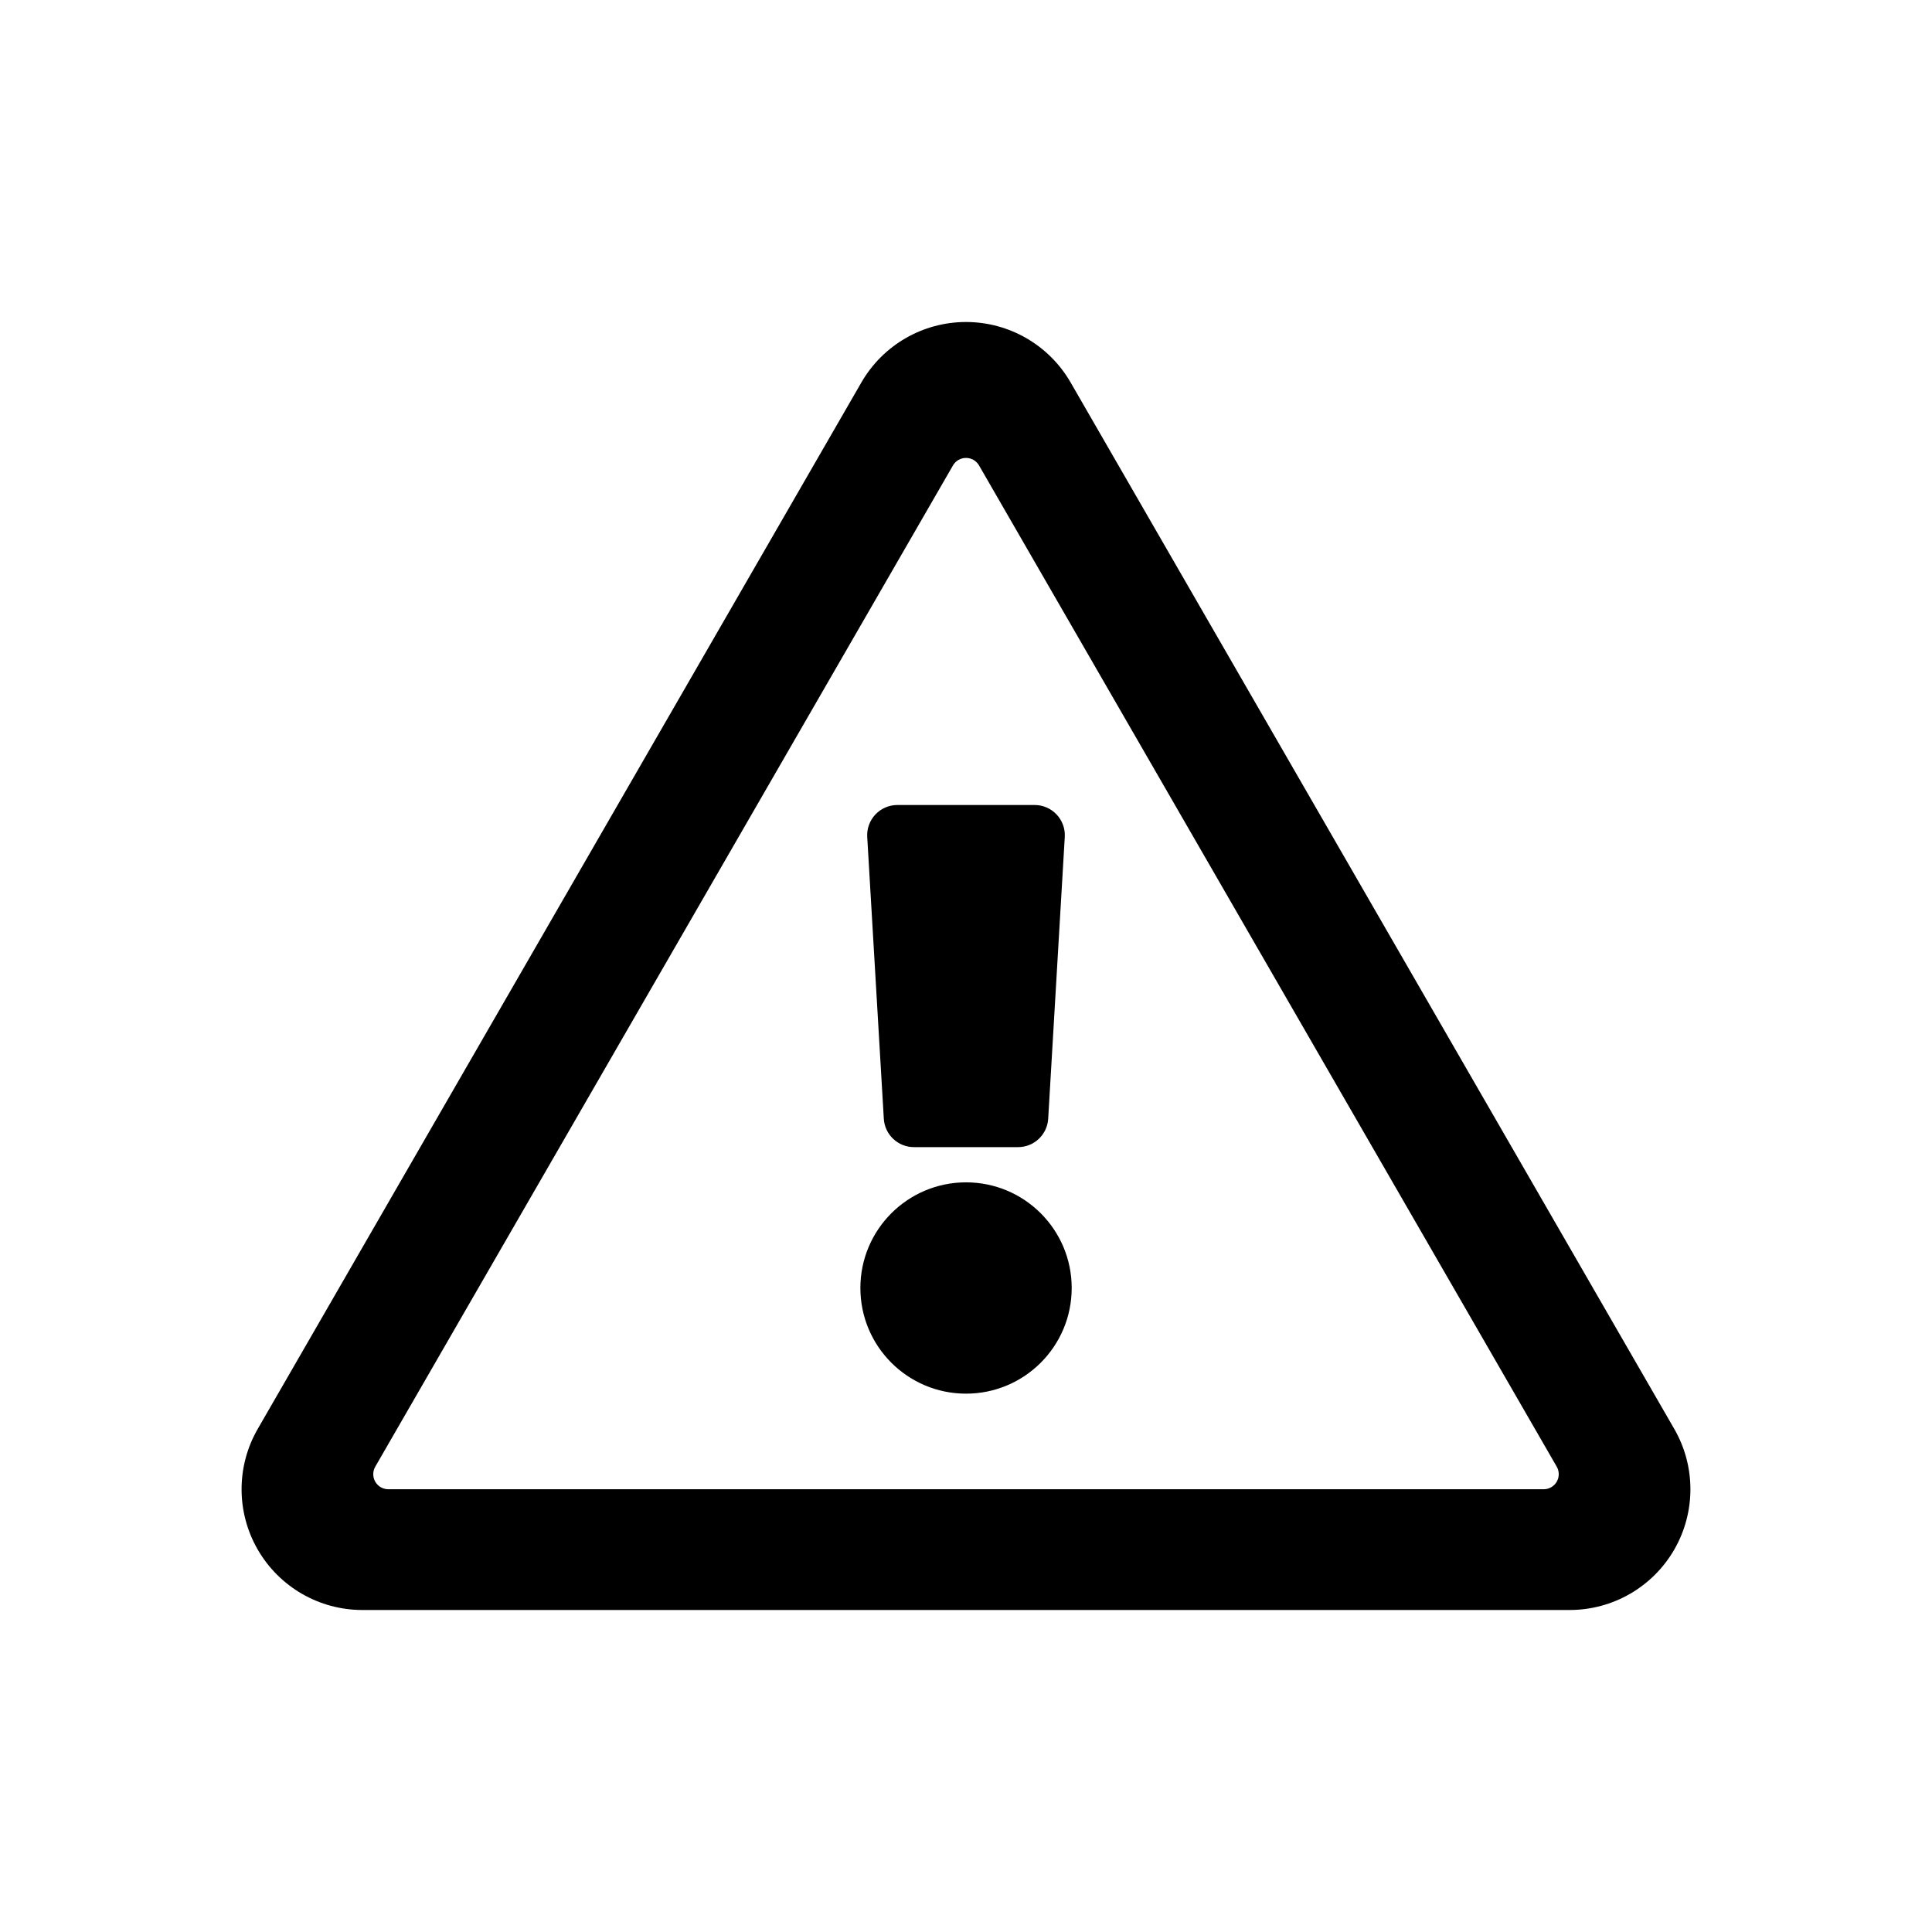
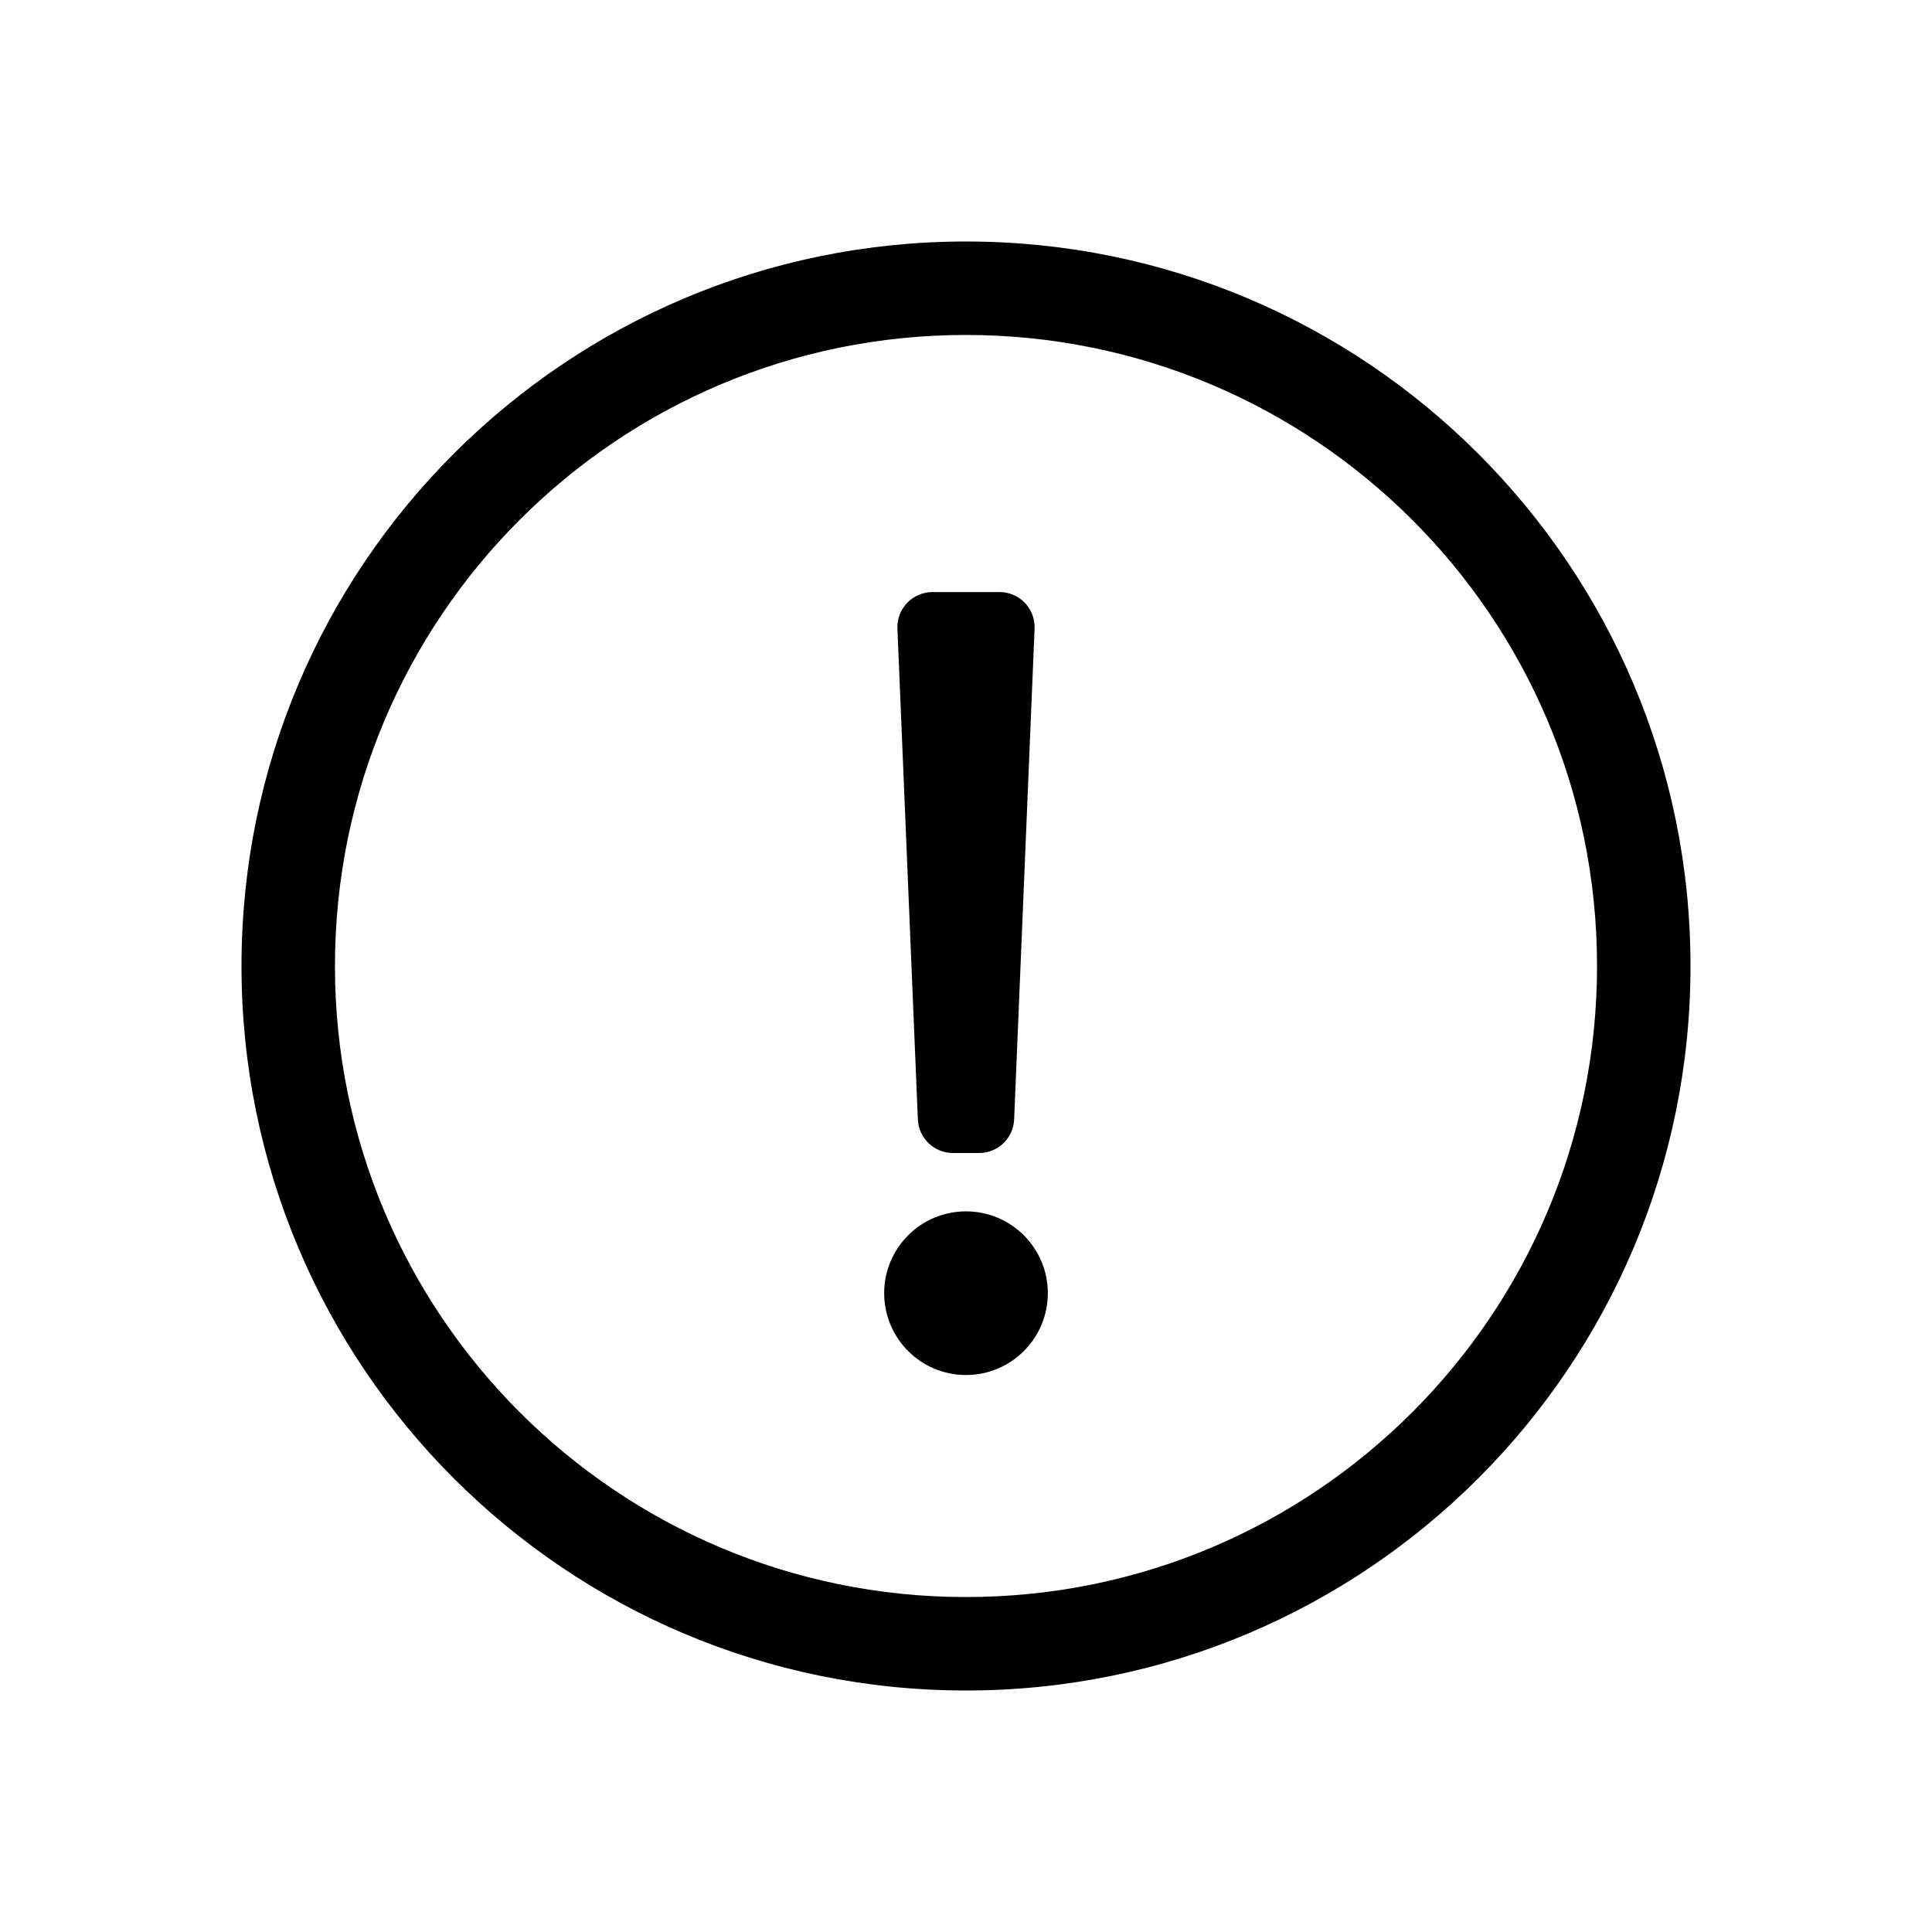
- <svg xmlns="http://www.w3.org/2000/svg" width="24" height="24">
-   <path d="M10.773 10.397l.206 3.5a.375.375 0 0 0 .375.353h1.292a.375.375 0 0 0 .375-.353l.206-3.5a.375.375 0 0 0-.375-.397h-1.704a.375.375 0 0 0-.375.397zM13.313 16a1.312 1.312 0 1 1-2.625 0 1.312 1.312 0 0 1 2.625 0zm-.014-11.25a1.5 1.5 0 0 0-2.598 0l-7.499 13a1.5 1.5 0 0 0 1.3 2.25h14.996a1.5 1.5 0 0 0 1.3-2.25l-7.499-13zM4.662 18.219l7.176-12.437a.187.187 0 0 1 .324 0l7.176 12.437a.187.187 0 0 1-.163.281H4.825a.187.187 0 0 1-.163-.281z" />
+ <svg xmlns="http://www.w3.org/2000/svg" width="24" height="24" viewBox="0 0 24 24">
+   <path d="M12 4.161c4.305 0 7.839 3.487 7.839 7.839A7.837 7.837 0 0 1 12 19.839 7.837 7.837 0 0 1 4.161 12 7.838 7.838 0 0 1 12 4.161zM12 3c-4.97 0-9 4.031-9 9a9 9 0 0 0 9 9 9 9 0 0 0 9-9c0-4.969-4.03-9-9-9zm-.417 4.355h.834c.248 0 .445.206.435.453l-.254 6.097a.435.435 0 0 1-.435.418h-.326a.436.436 0 0 1-.435-.418l-.254-6.097a.436.436 0 0 1 .435-.453zM12 15.048a1.016 1.016 0 1 0 0 2.033 1.016 1.016 0 0 0 0-2.033z" />
</svg>
